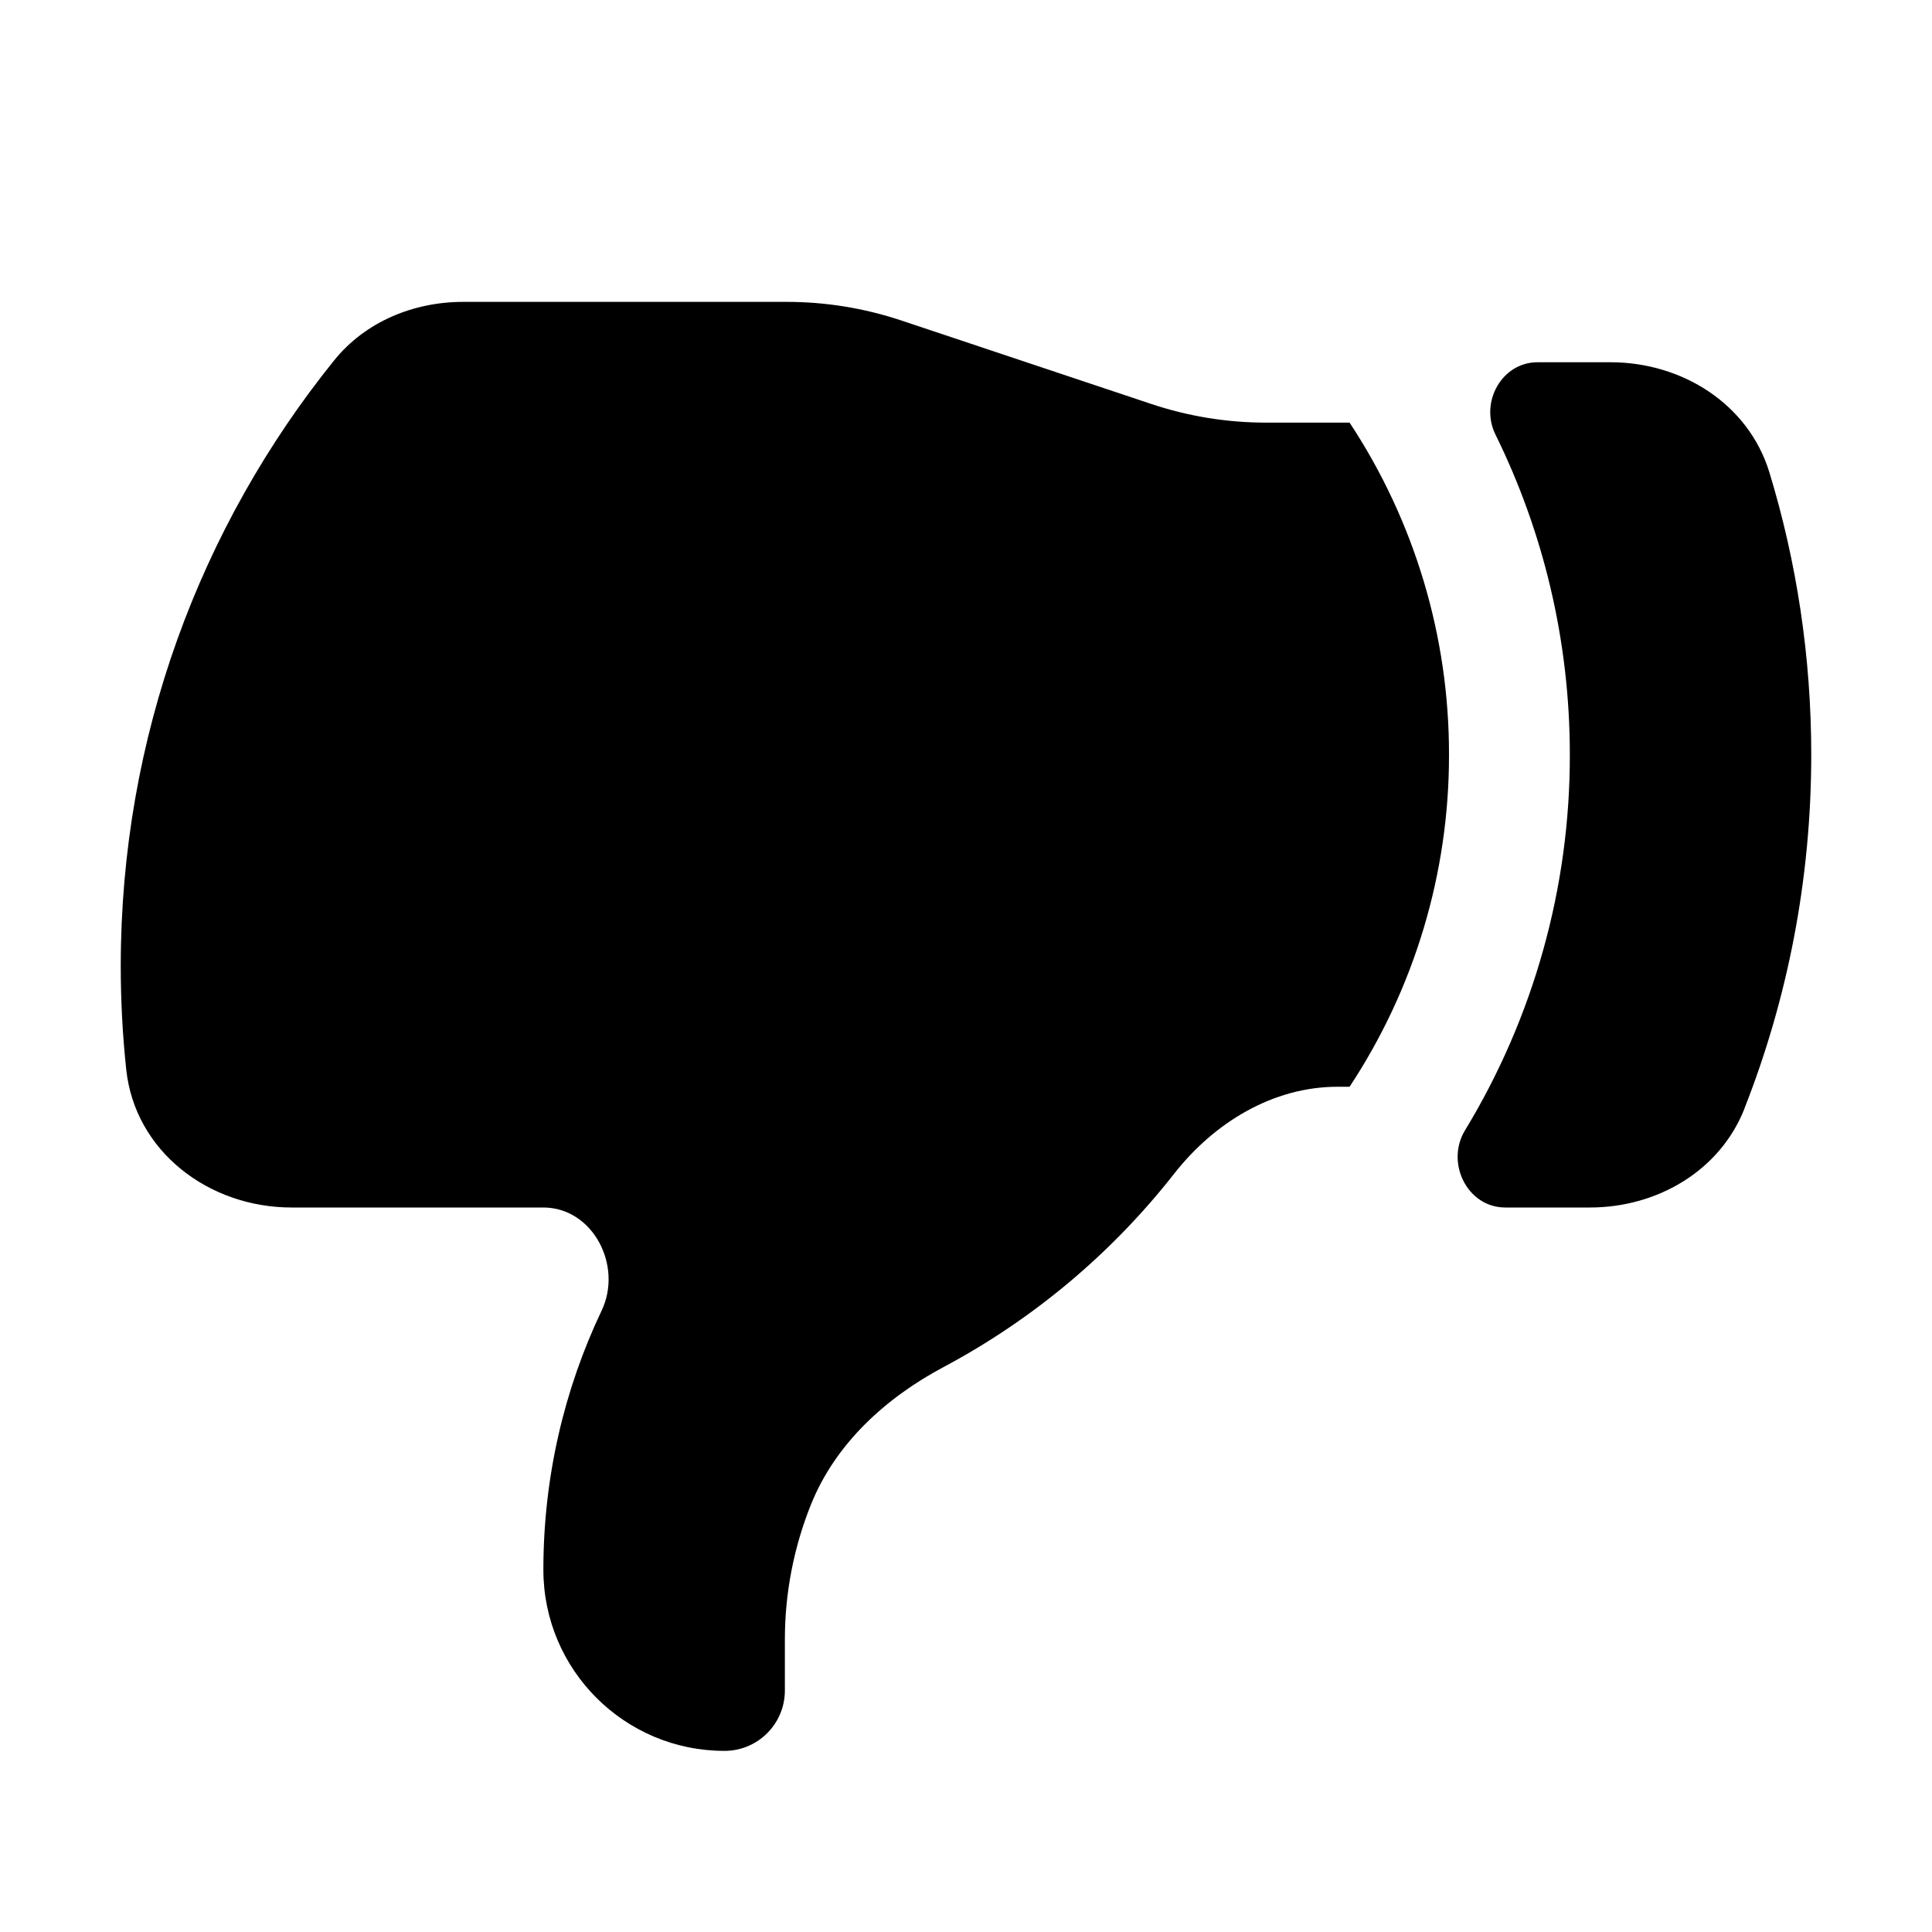
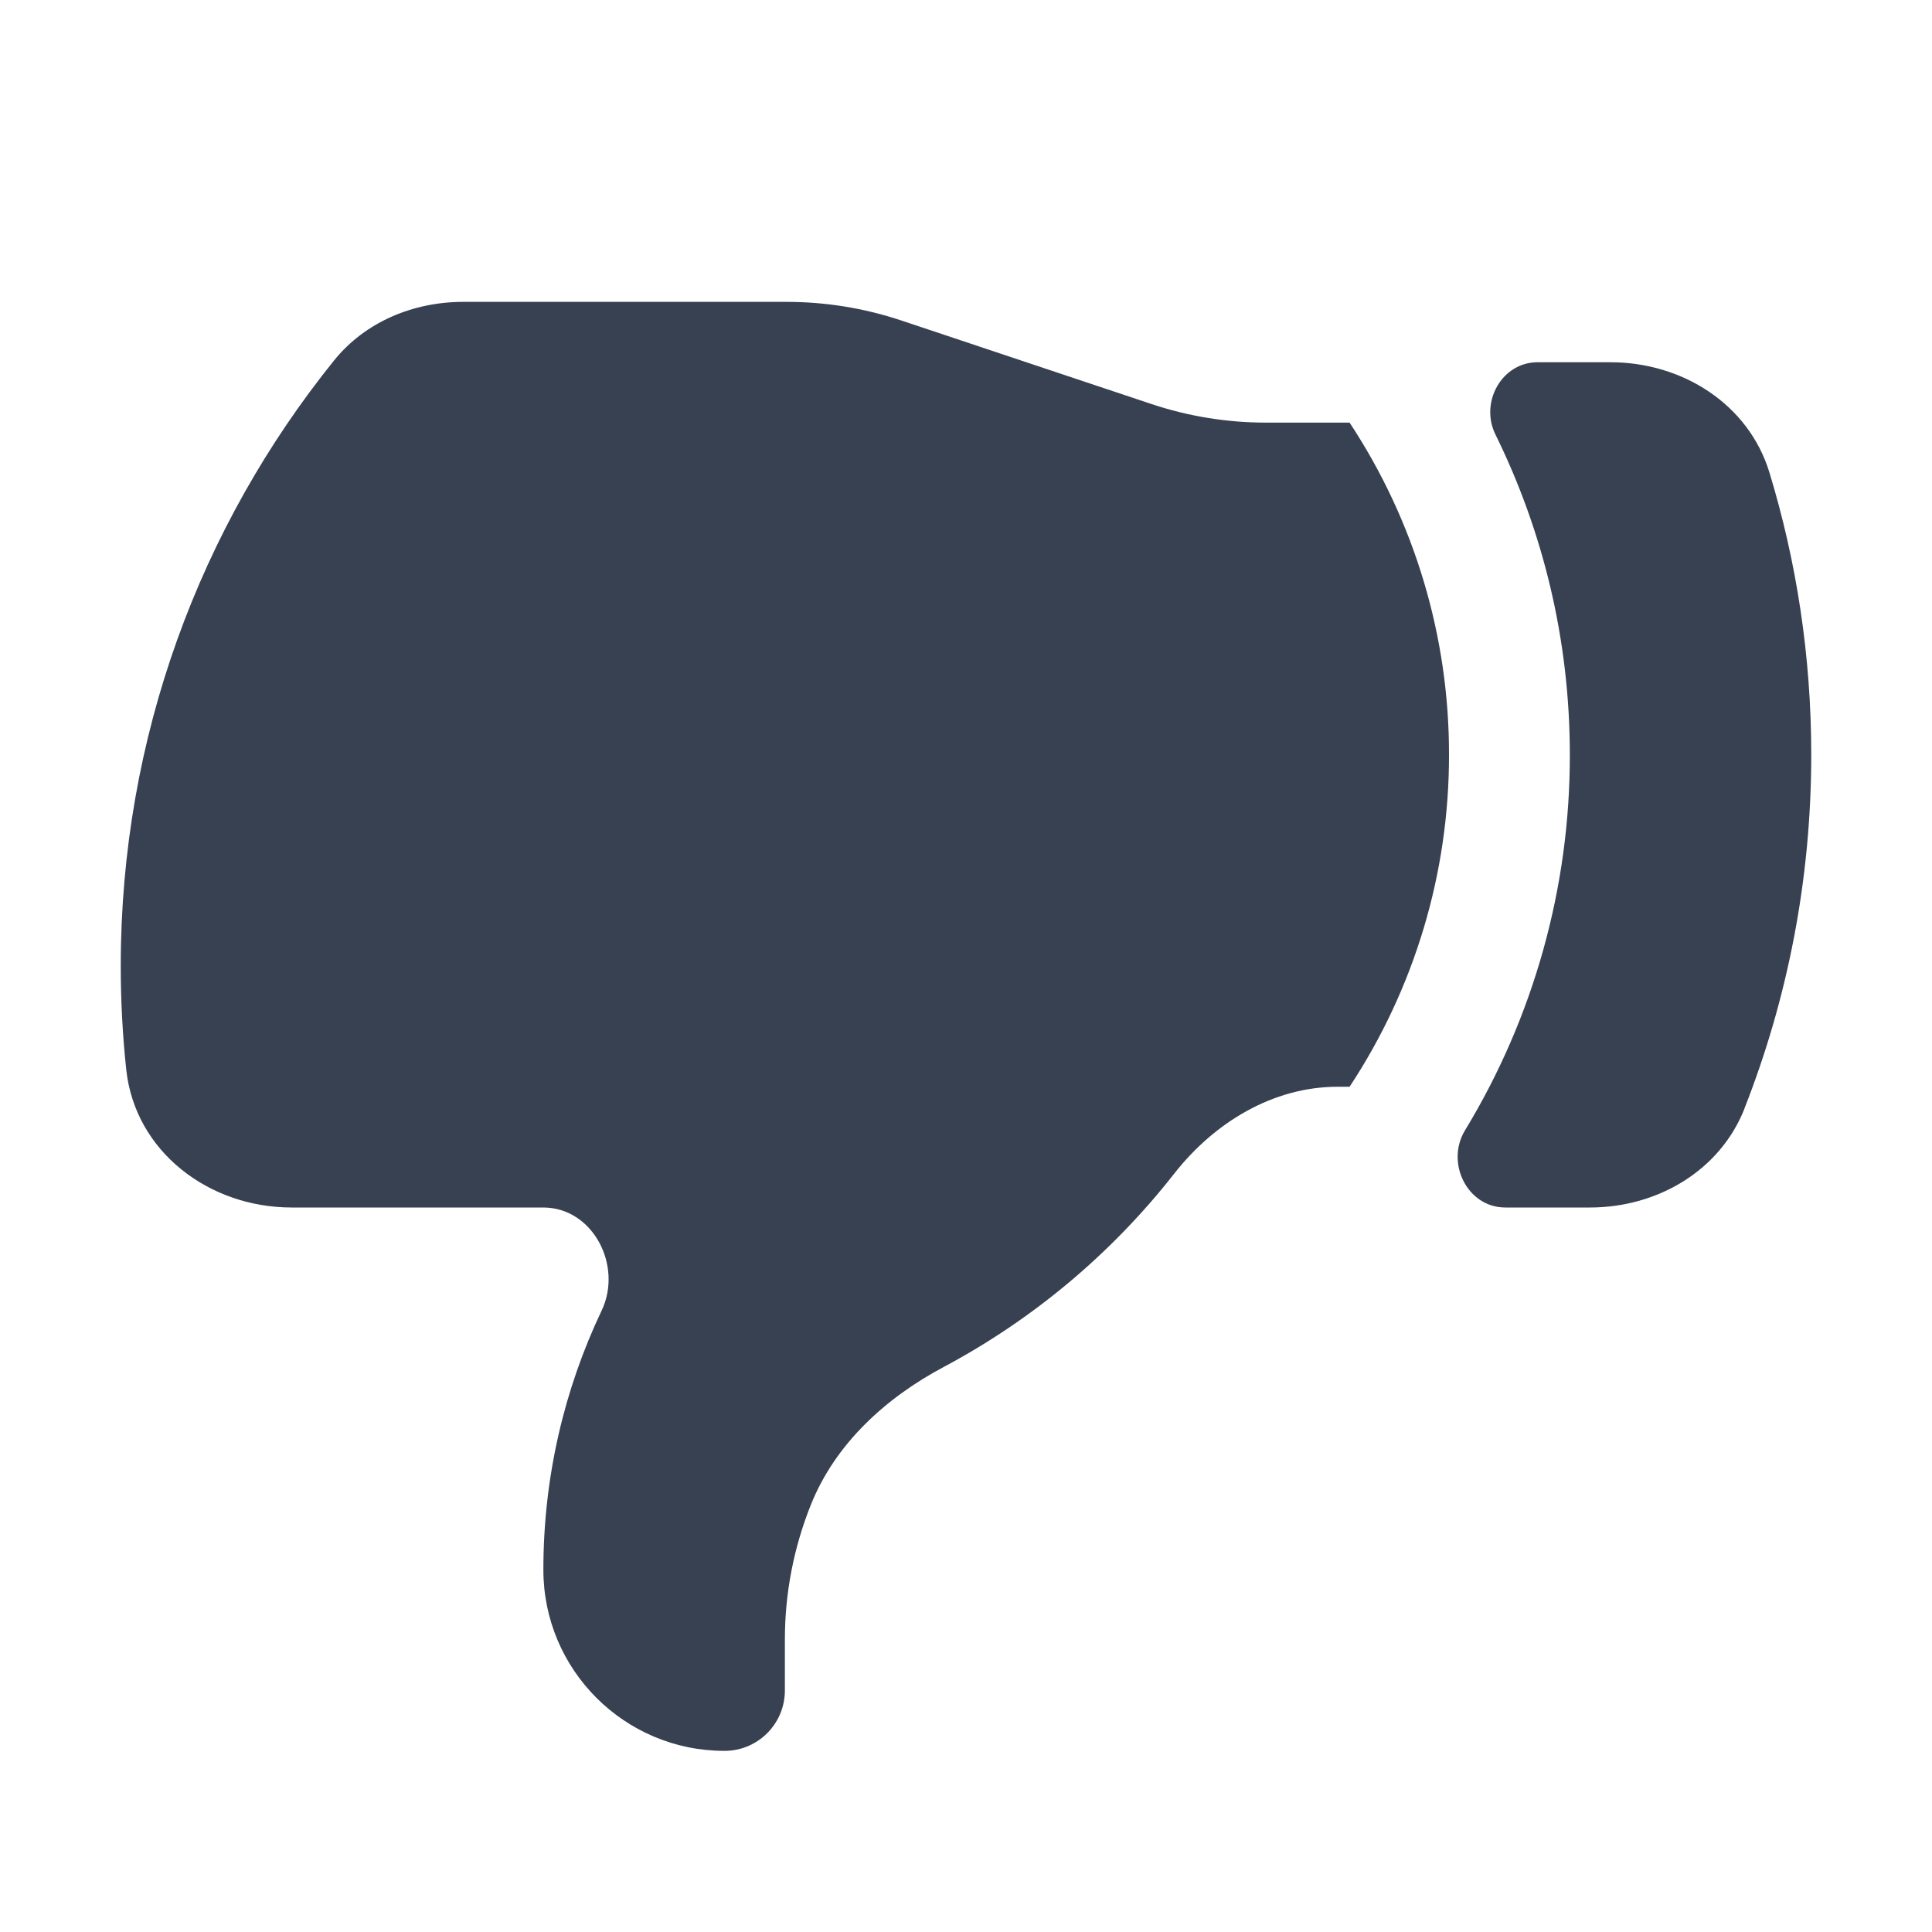
- <svg xmlns="http://www.w3.org/2000/svg" viewBox="0 0 24 24" fill="currentColor" class="w-6 h-6">
+ <svg xmlns="http://www.w3.org/2000/svg" viewBox="0 0 24 24" fill="#374151" class="w-6 h-6">
  <path d="M15.73 5.25h1.035A7.465 7.465 0 0118 9.375a7.465 7.465 0 01-1.235 4.125h-.148c-.806 0-1.534.446-2.031 1.08a9.04 9.04 0 01-2.861 2.4c-.723.384-1.35.956-1.653 1.715a4.498 4.498 0 00-.322 1.672V21a.75.75 0 01-.75.75 2.25 2.25 0 01-2.25-2.25c0-1.152.26-2.243.723-3.218C7.74 15.724 7.366 15 6.748 15H3.622c-1.026 0-1.945-.694-2.054-1.715A12.134 12.134 0 011.5 12c0-2.848.992-5.464 2.649-7.521.388-.482.987-.729 1.605-.729H9.77a4.5 4.5 0 011.423.23l3.114 1.04a4.5 4.5 0 001.423.23zM21.669 13.773c.536-1.362.831-2.845.831-4.398 0-1.22-.182-2.398-.52-3.507-.26-.85-1.084-1.368-1.973-1.368H19.1c-.445 0-.72.498-.523.898.591 1.2.924 2.55.924 3.977a8.959 8.959 0 01-1.302 4.666c-.245.403.028.959.5.959h1.053c.832 0 1.612-.453 1.918-1.227z" />
</svg>
